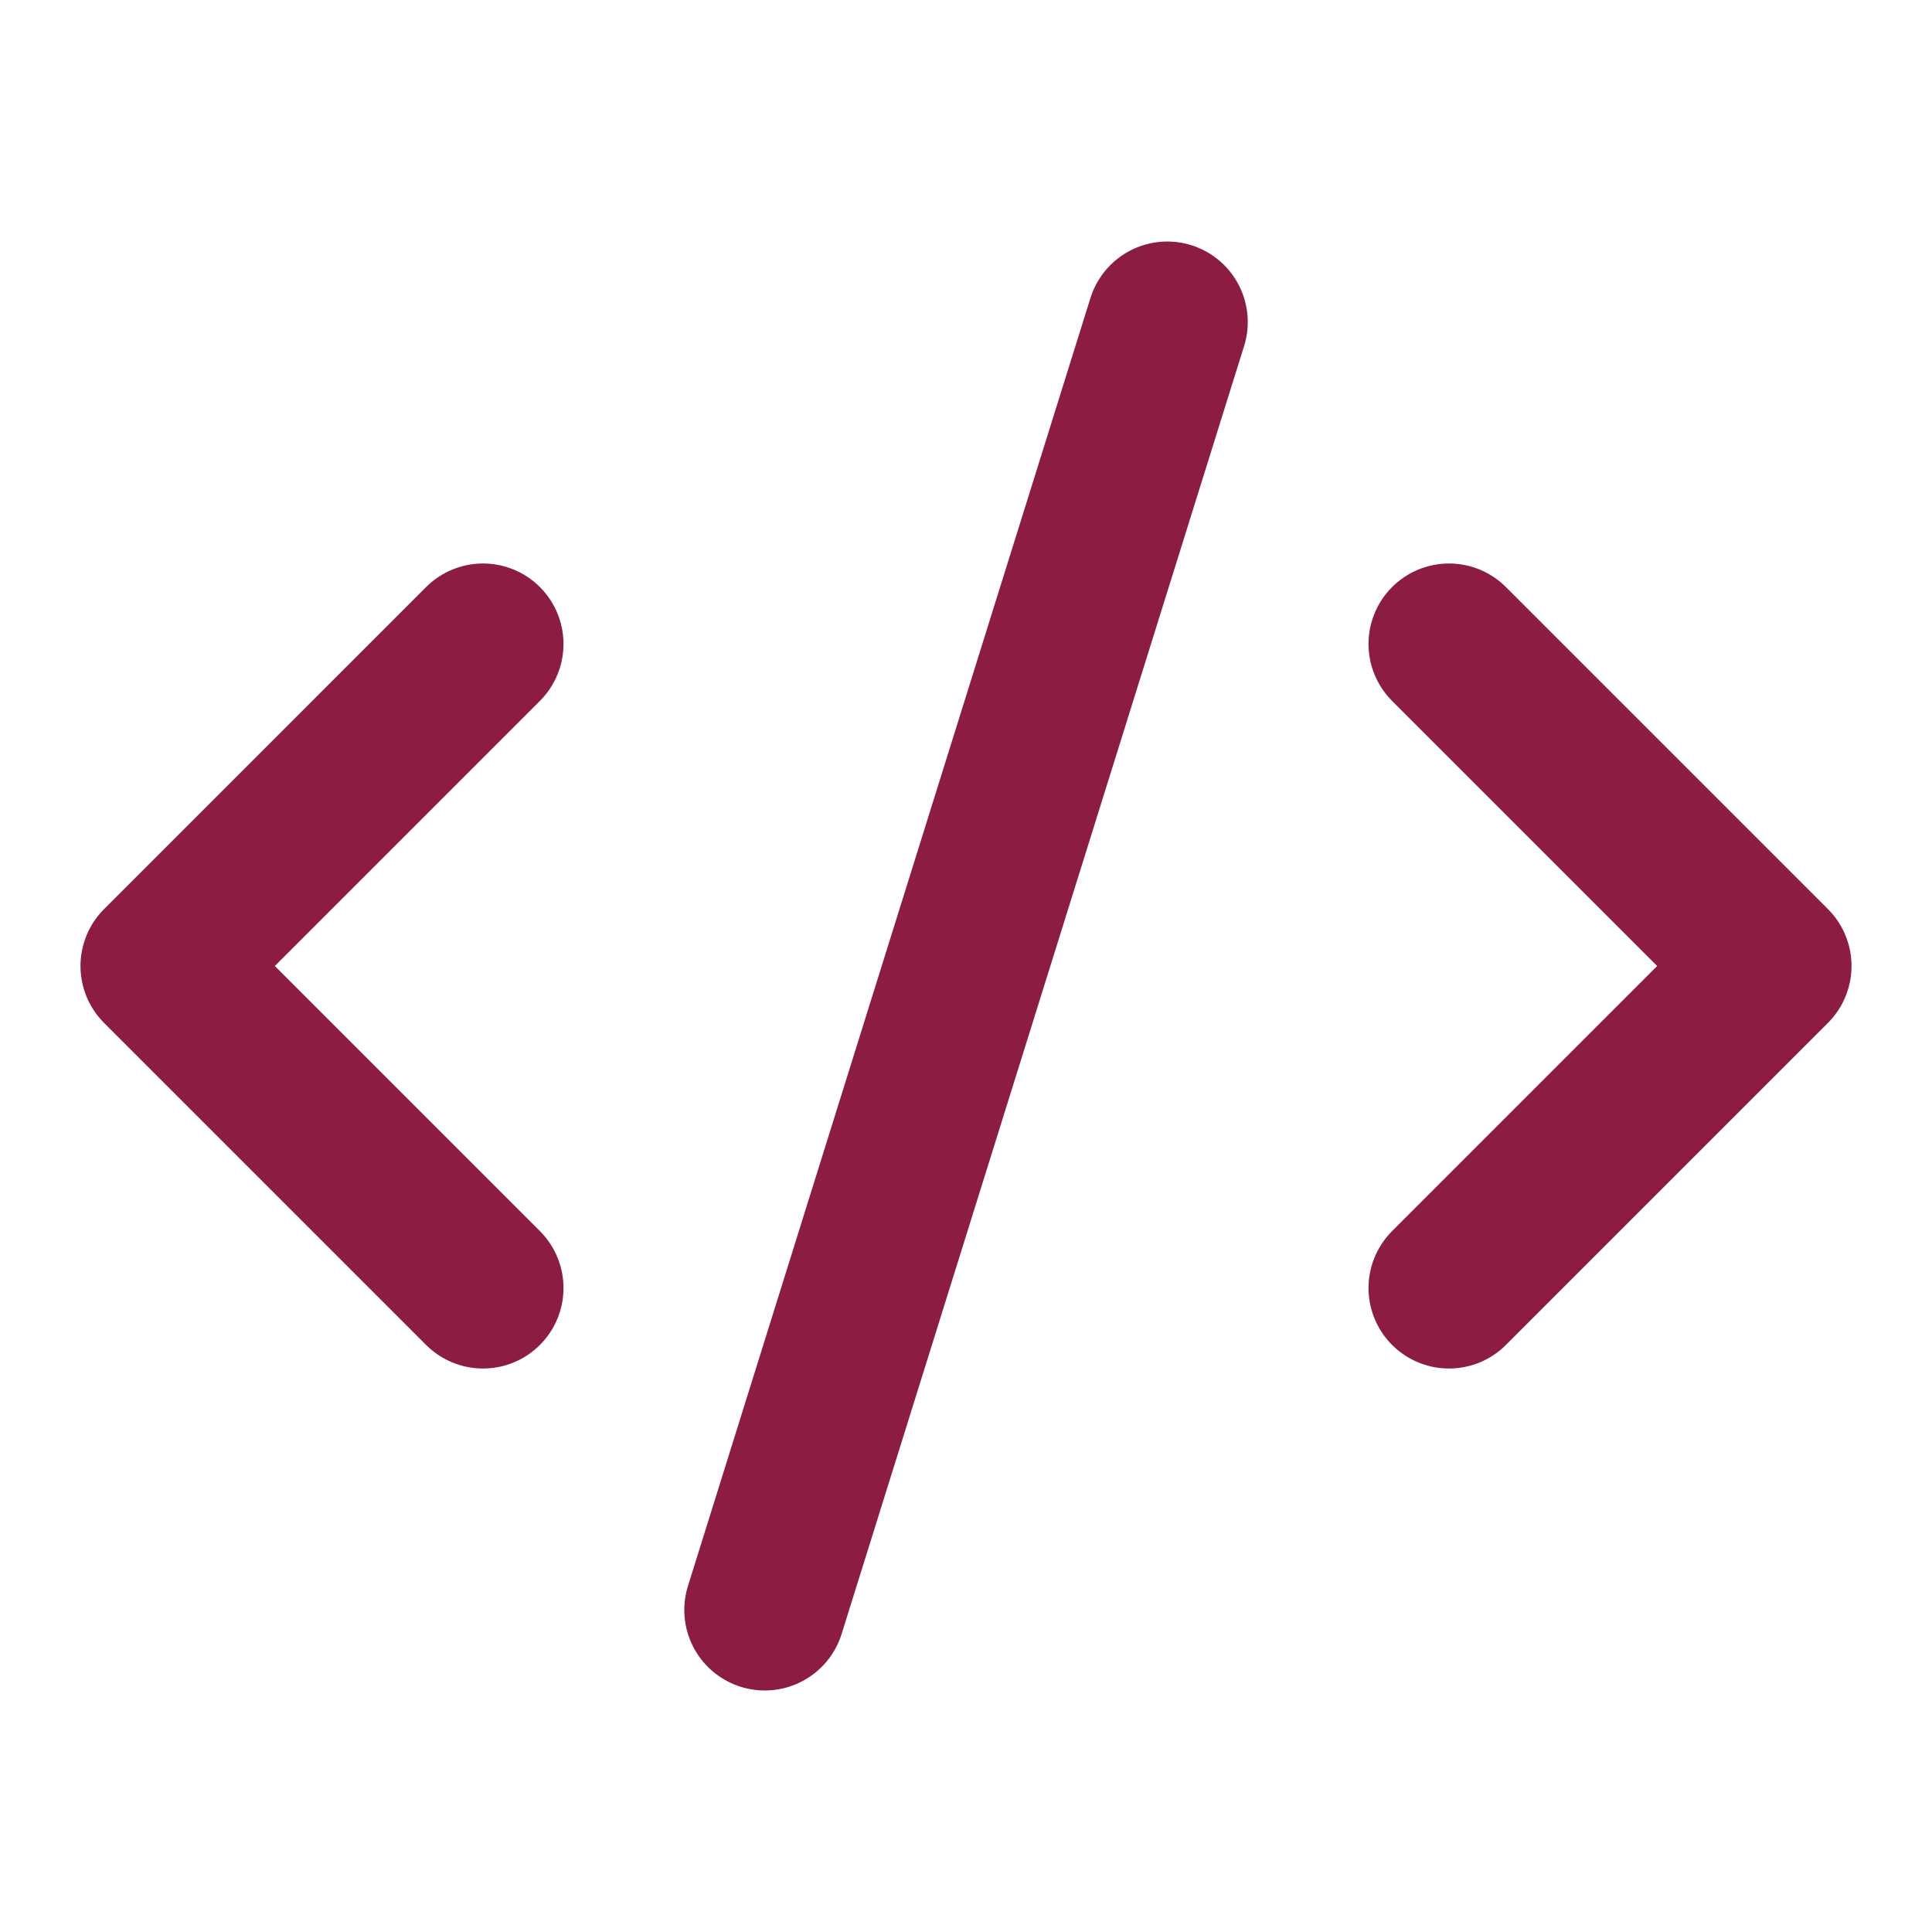
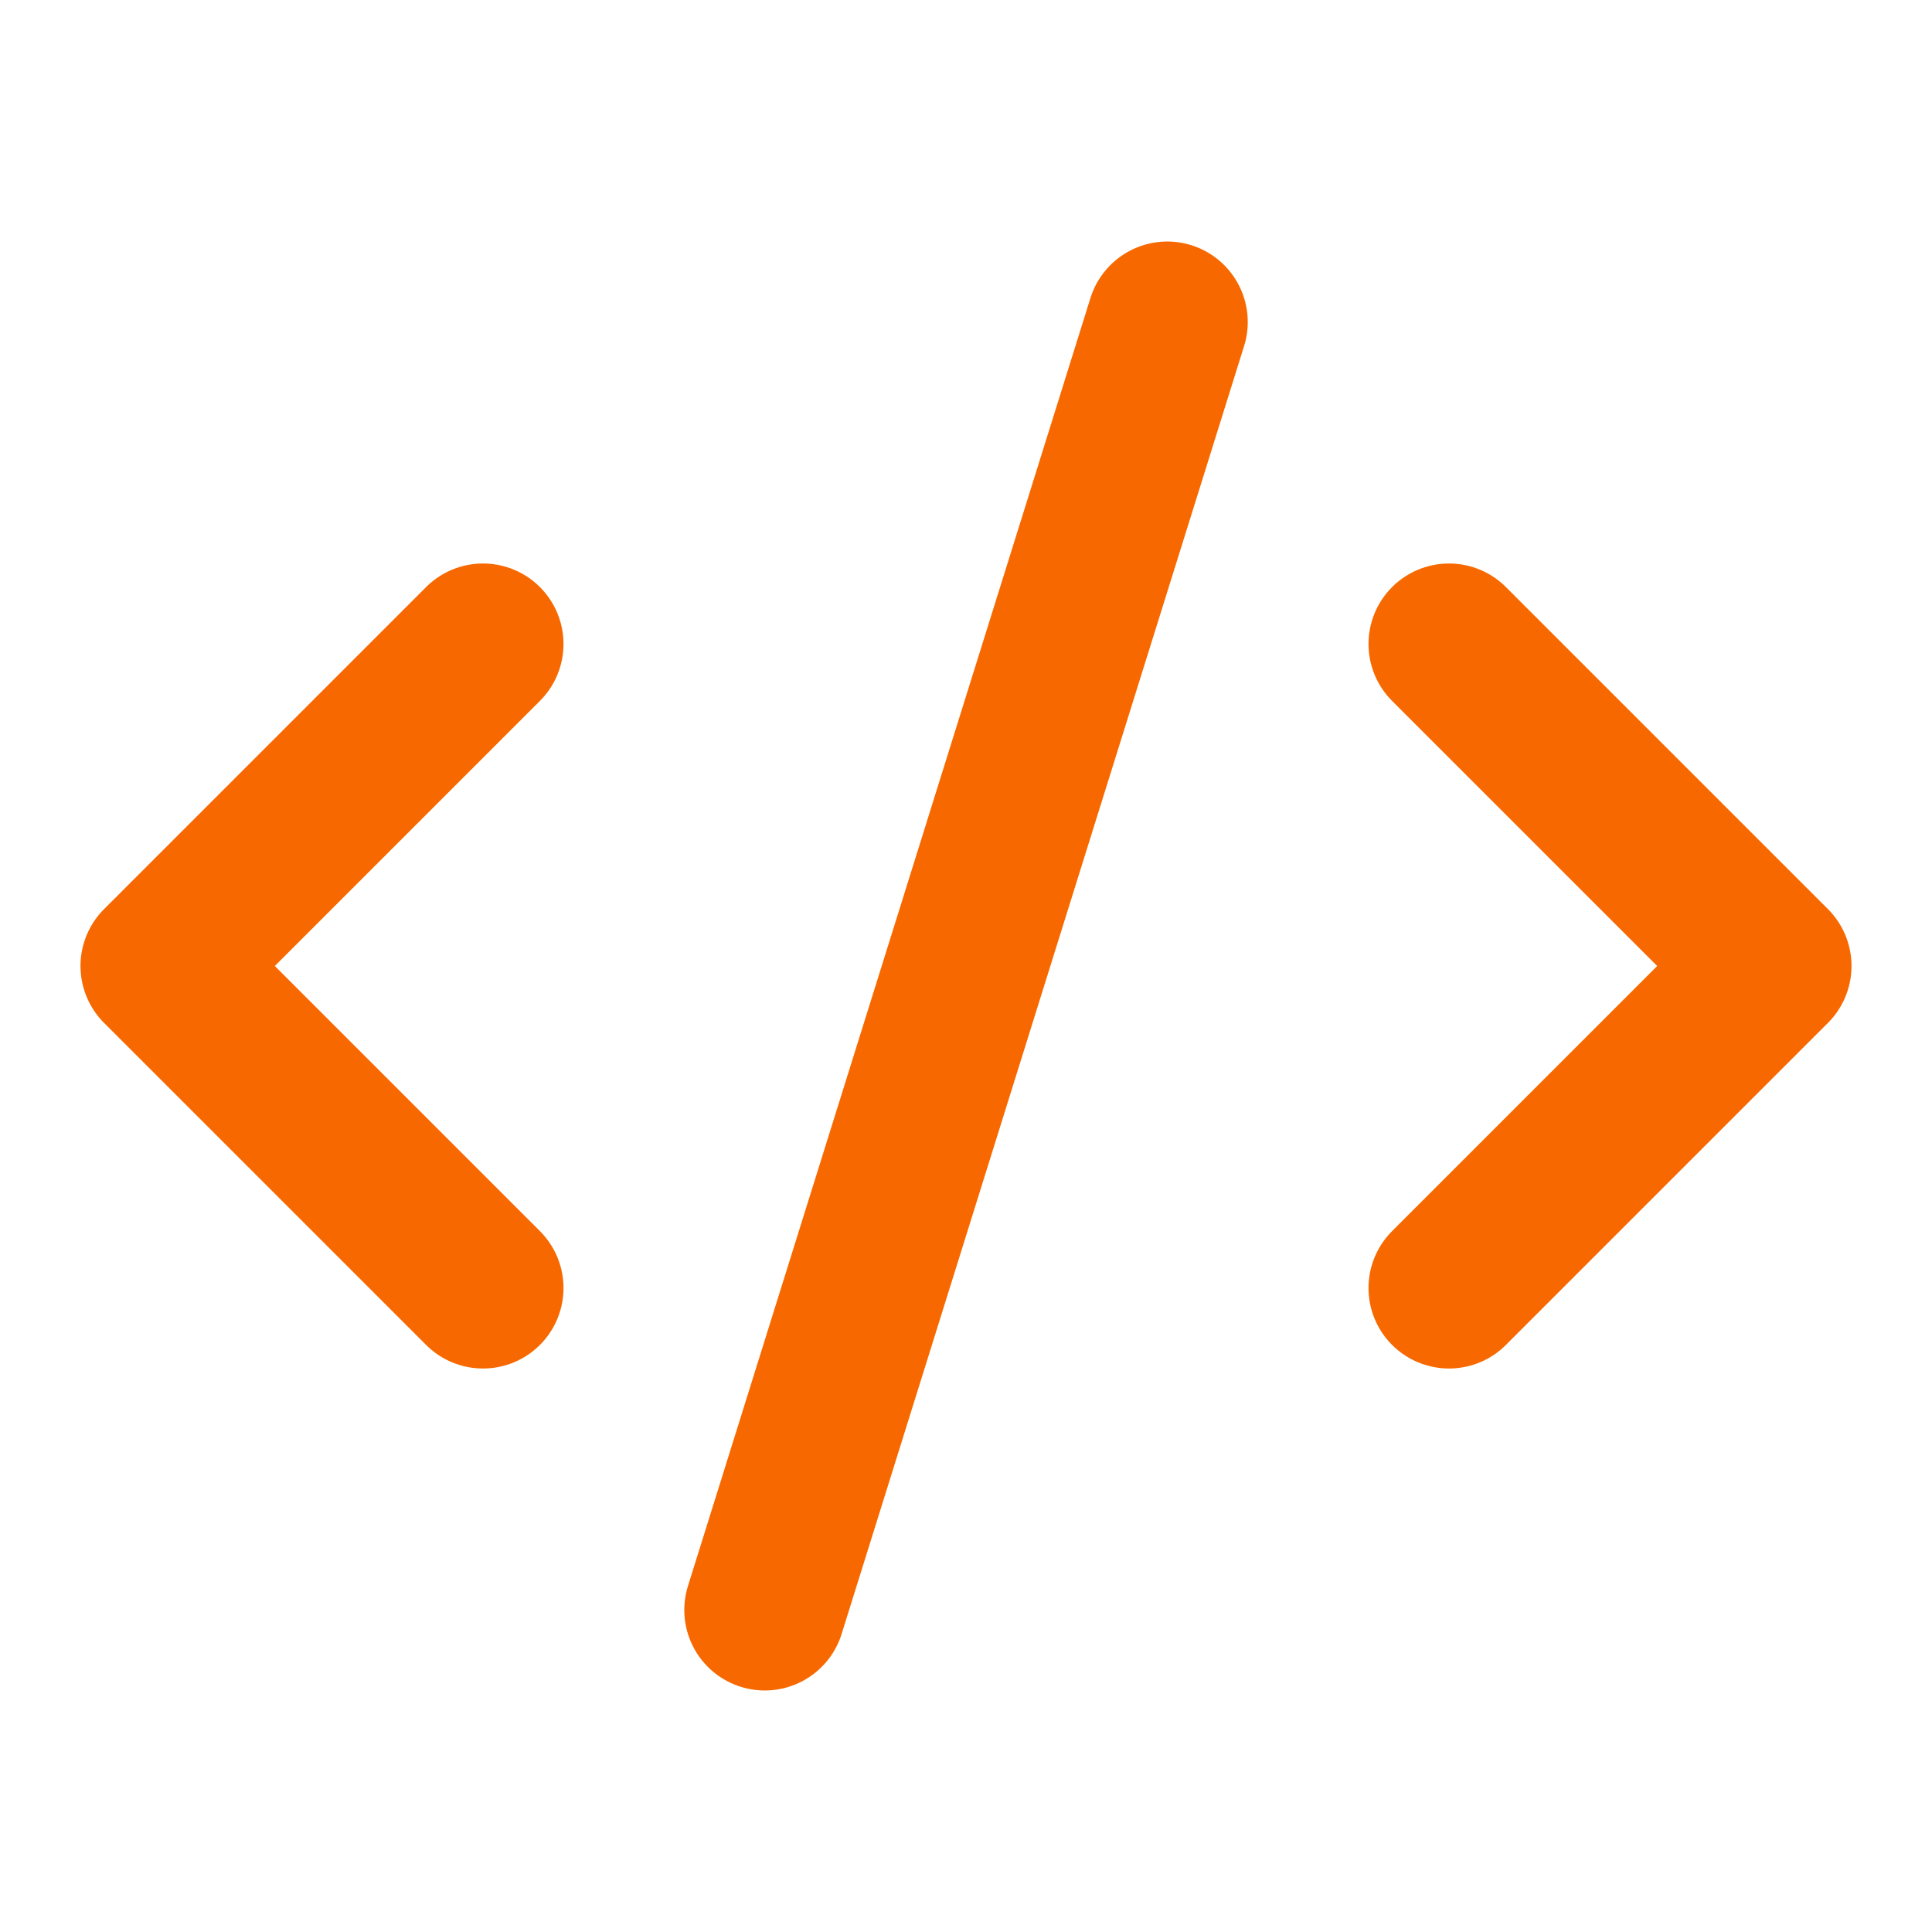
<svg xmlns="http://www.w3.org/2000/svg" width="40" height="40" viewBox="0 0 40 40" fill="none">
-   <path d="M30 26.667L36.667 20L30 13.333M10 13.333L3.333 20L10 26.667M24.167 6.667L15.834 33.333" stroke="#8C1D40" stroke-width="3.333" stroke-linecap="round" stroke-linejoin="round" />
+   <path d="M30 26.667L36.667 20L30 13.333M10 13.333L3.333 20L10 26.667M24.167 6.667L15.834 33.333" stroke="#F76900" stroke-width="3.333" stroke-linecap="round" stroke-linejoin="round" />
</svg>
